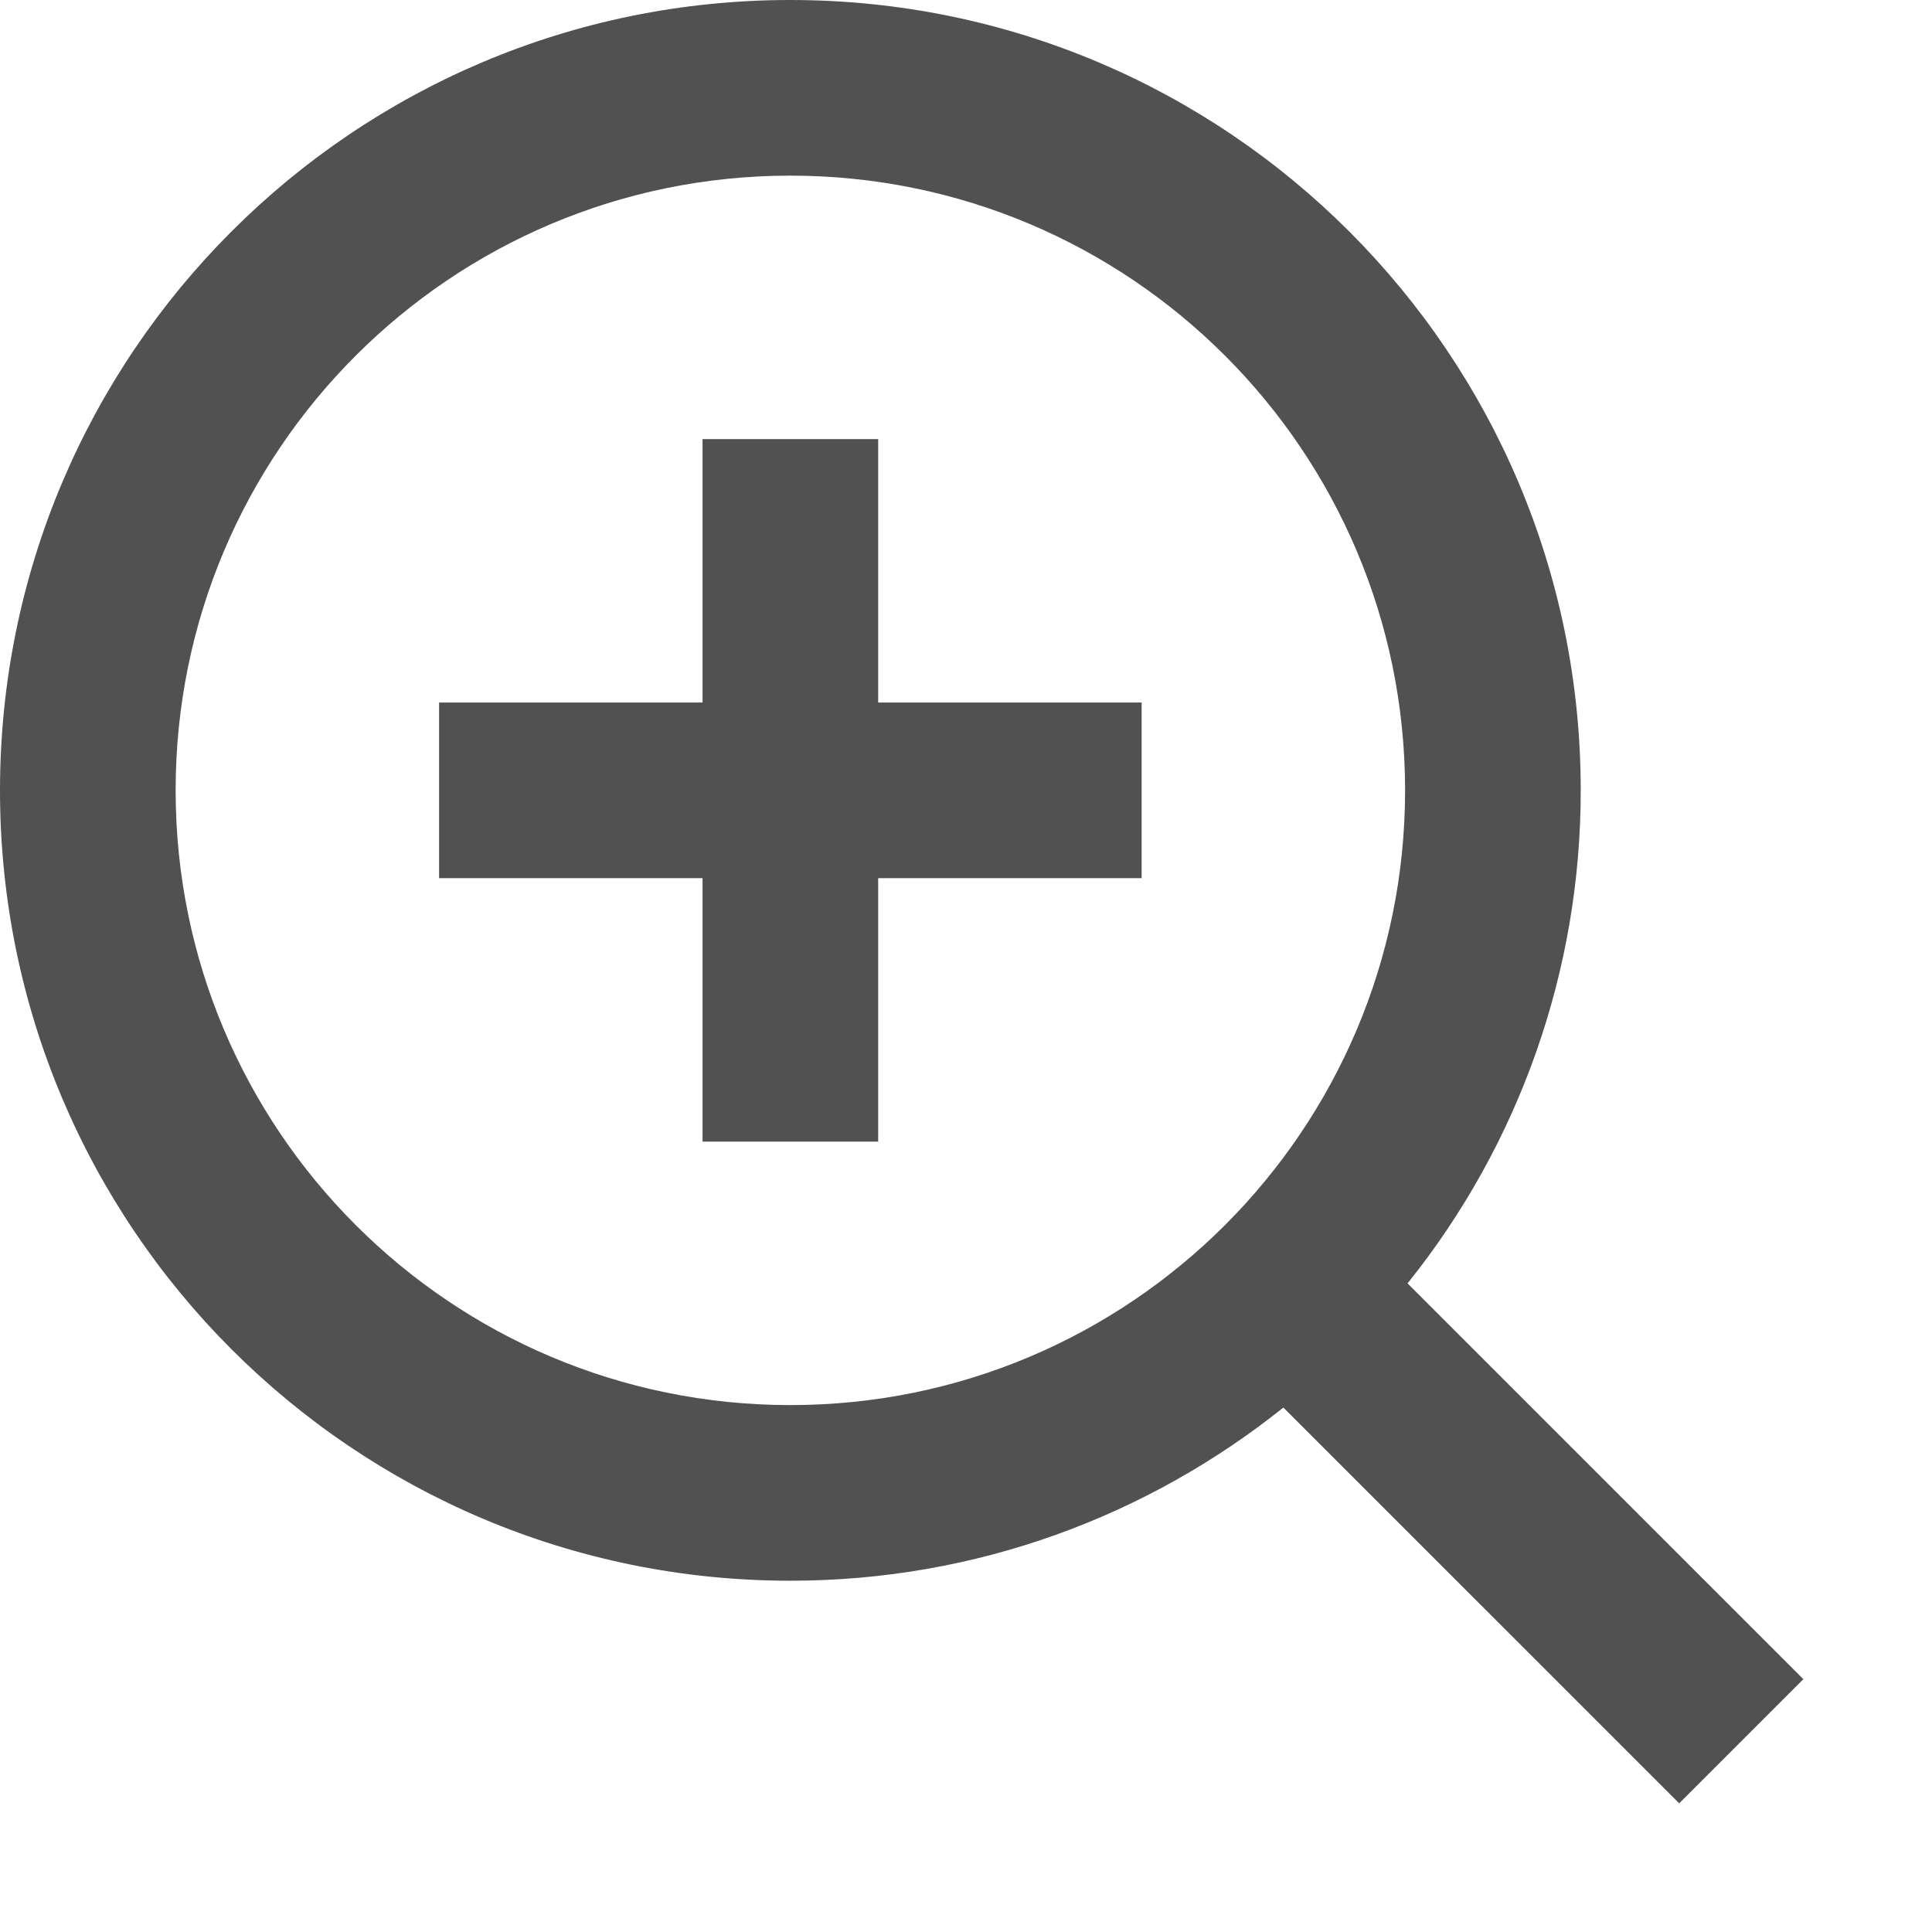
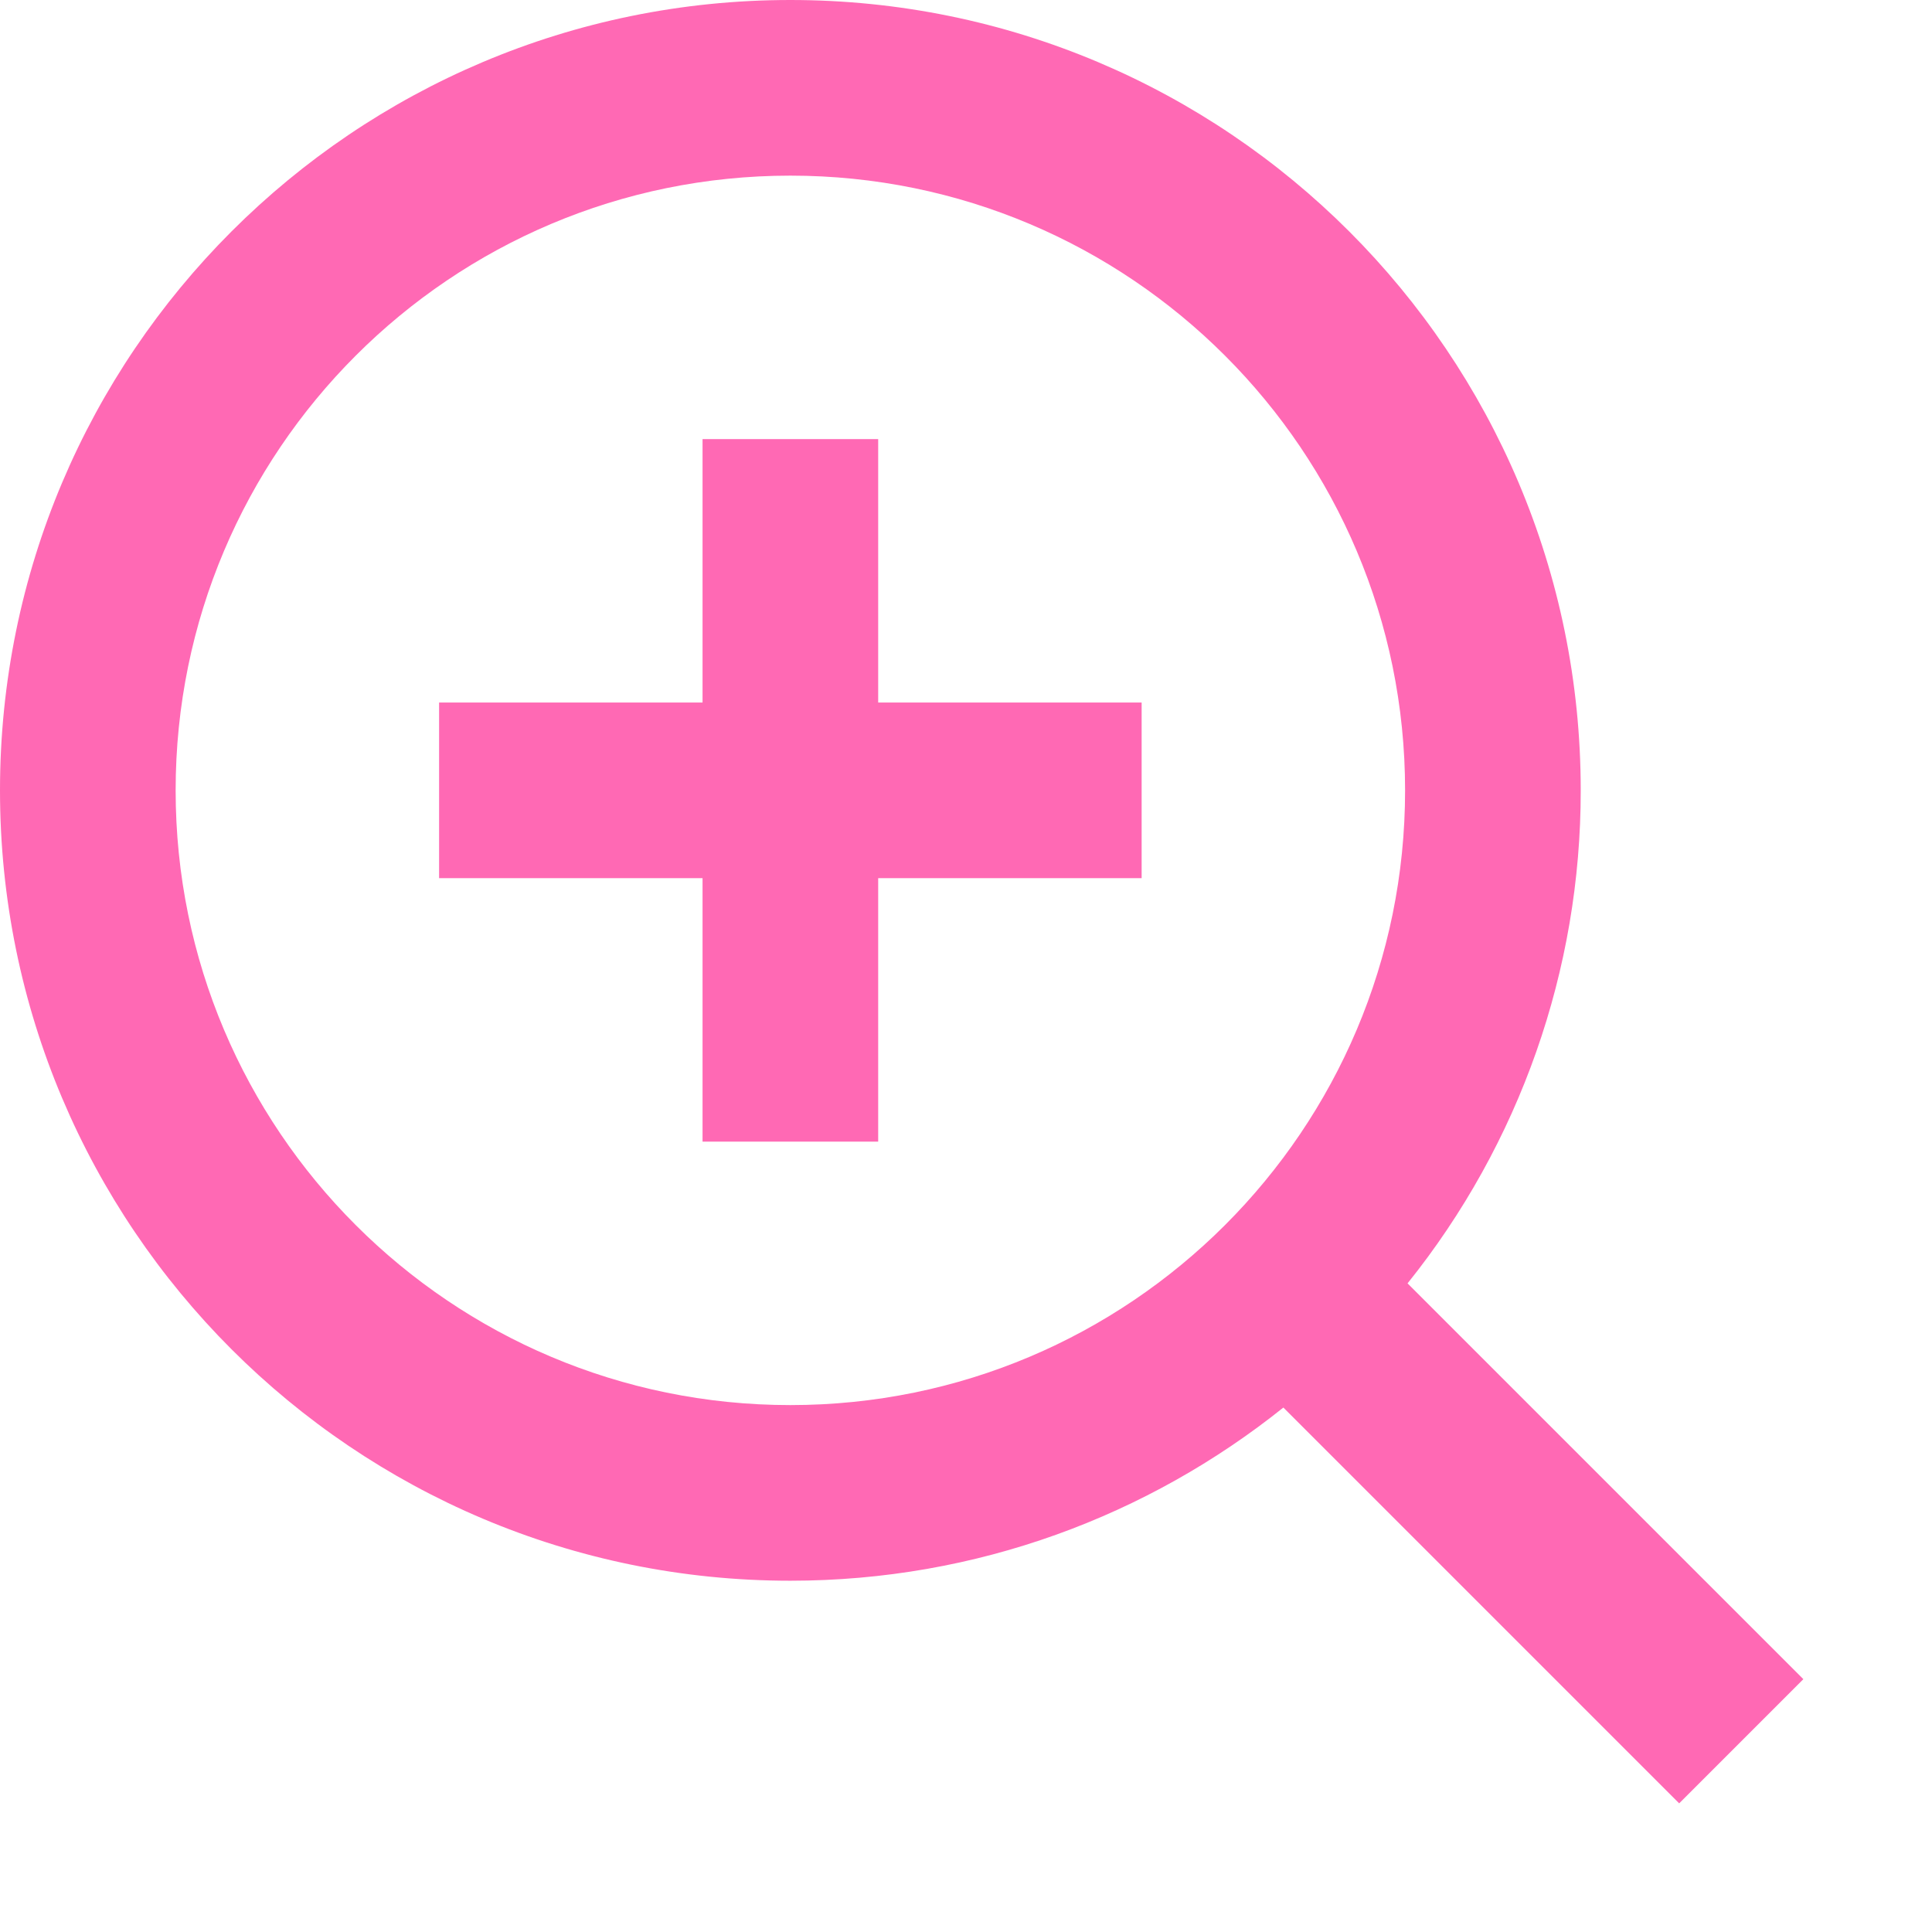
<svg xmlns="http://www.w3.org/2000/svg" class="icon" width="16px" height="16.00px" viewBox="0 0 1024 1024" version="1.1">
-   <path fill="#515151" d="M465.455 232.727H372.364v139.636H232.727v93.091h139.636v139.636h93.091v-139.636h139.636V372.364h-139.636V232.727z m280.576 447.488A416.721 416.721 0 0 0 837.818 418.909c0-231.377-187.532-418.909-418.909-418.909S0 187.532 0 418.909s187.532 418.909 418.909 418.909c98.909 0 189.626-34.444 261.306-91.788l209.78 209.78 65.815-65.815-209.78-209.78zM418.909 744.727A325.818 325.818 0 1 1 418.909 93.091a325.818 325.818 0 0 1 0 651.636z" />
+   <path fill="hotpink" d="M465.455 232.727H372.364v139.636H232.727v93.091h139.636v139.636h93.091v-139.636h139.636V372.364h-139.636V232.727z m280.576 447.488A416.721 416.721 0 0 0 837.818 418.909c0-231.377-187.532-418.909-418.909-418.909S0 187.532 0 418.909s187.532 418.909 418.909 418.909c98.909 0 189.626-34.444 261.306-91.788l209.78 209.78 65.815-65.815-209.78-209.78zM418.909 744.727A325.818 325.818 0 1 1 418.909 93.091a325.818 325.818 0 0 1 0 651.636z" />
</svg>
